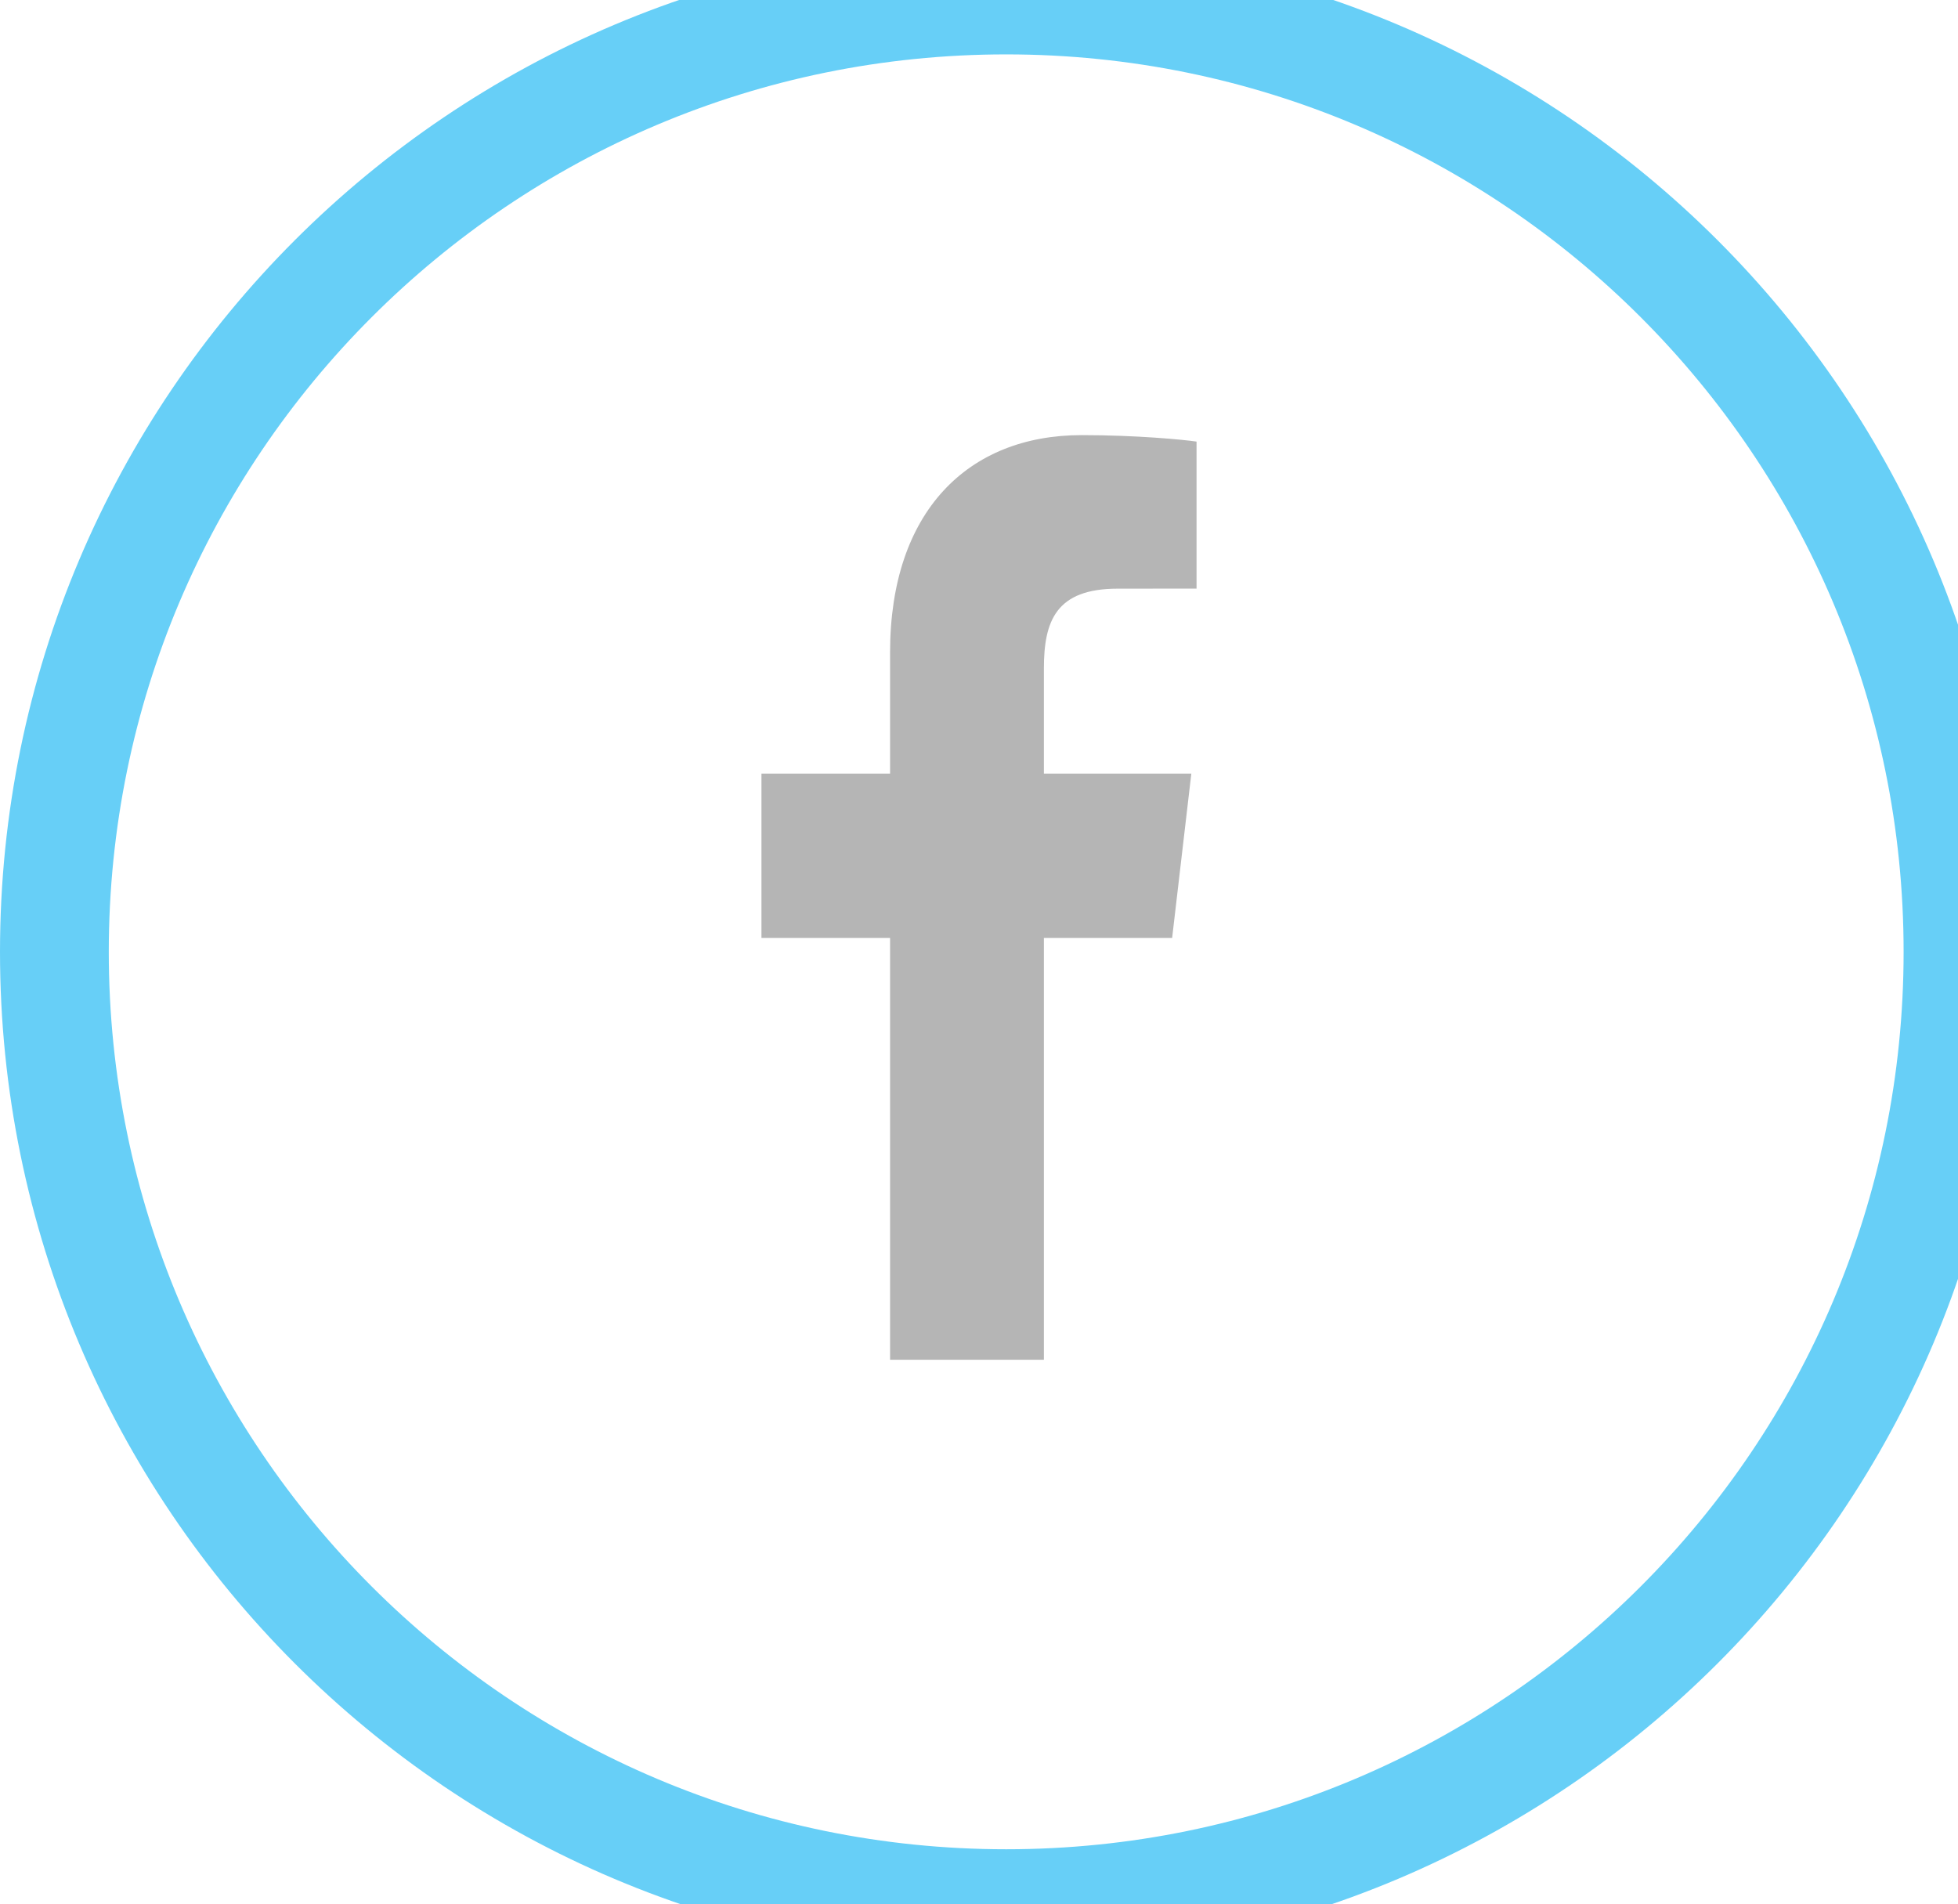
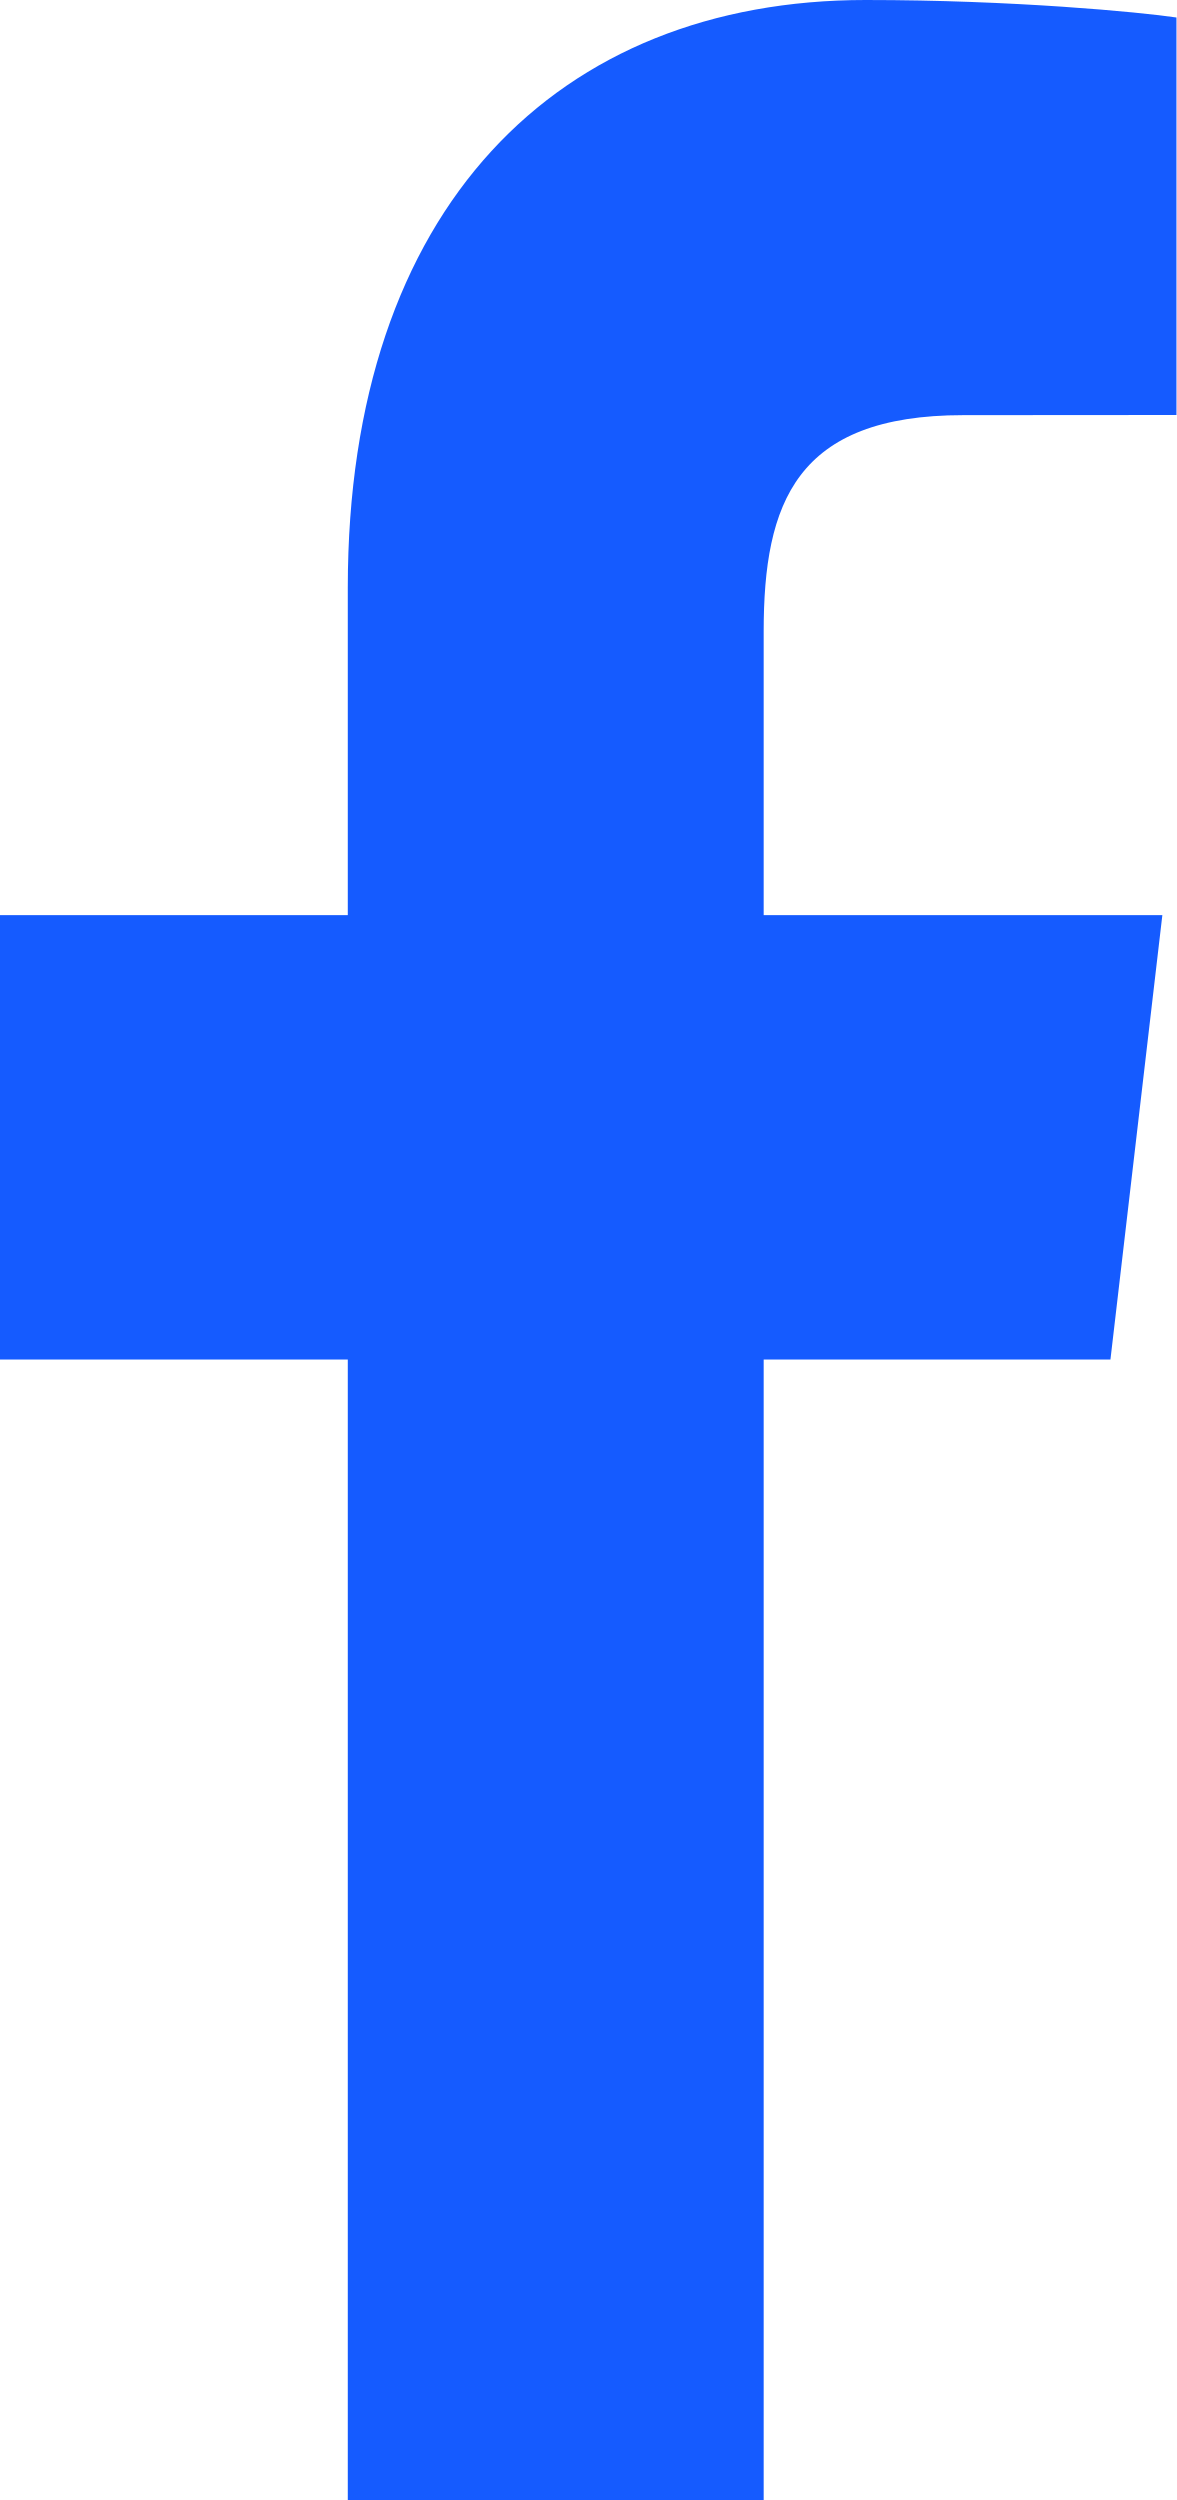
- <svg xmlns="http://www.w3.org/2000/svg" width="36" height="35" viewBox="0 0 36 35" fill="none">
-   <circle cx="18.5" cy="17.5" r="17.5" stroke="#67CFF7" stroke-width="2" />
-   <path d="M19.193 25V17.245H21.551L21.904 14.223H19.193V12.294C19.193 11.419 19.413 10.823 20.55 10.823L22 10.822V8.119C21.749 8.082 20.888 8 19.887 8C17.796 8 16.365 9.408 16.365 11.995V14.223H14V17.245H16.365V25L19.193 25Z" fill="#B5B5B5" />
+ <svg xmlns="http://www.w3.org/2000/svg" width="8" height="17" viewBox="0 0 8 17" fill="none">
+   <path d="M5.193 17V9.245H7.551L7.904 6.223H5.193V4.294C5.193 3.419 5.413 2.823 6.55 2.823L8 2.822V0.119C7.749 0.082 6.888 0 5.887 0C3.796 0 2.365 1.408 2.365 3.995V6.223H0V9.245H2.365V17L5.193 17Z" fill="#155BFF" />
</svg>
